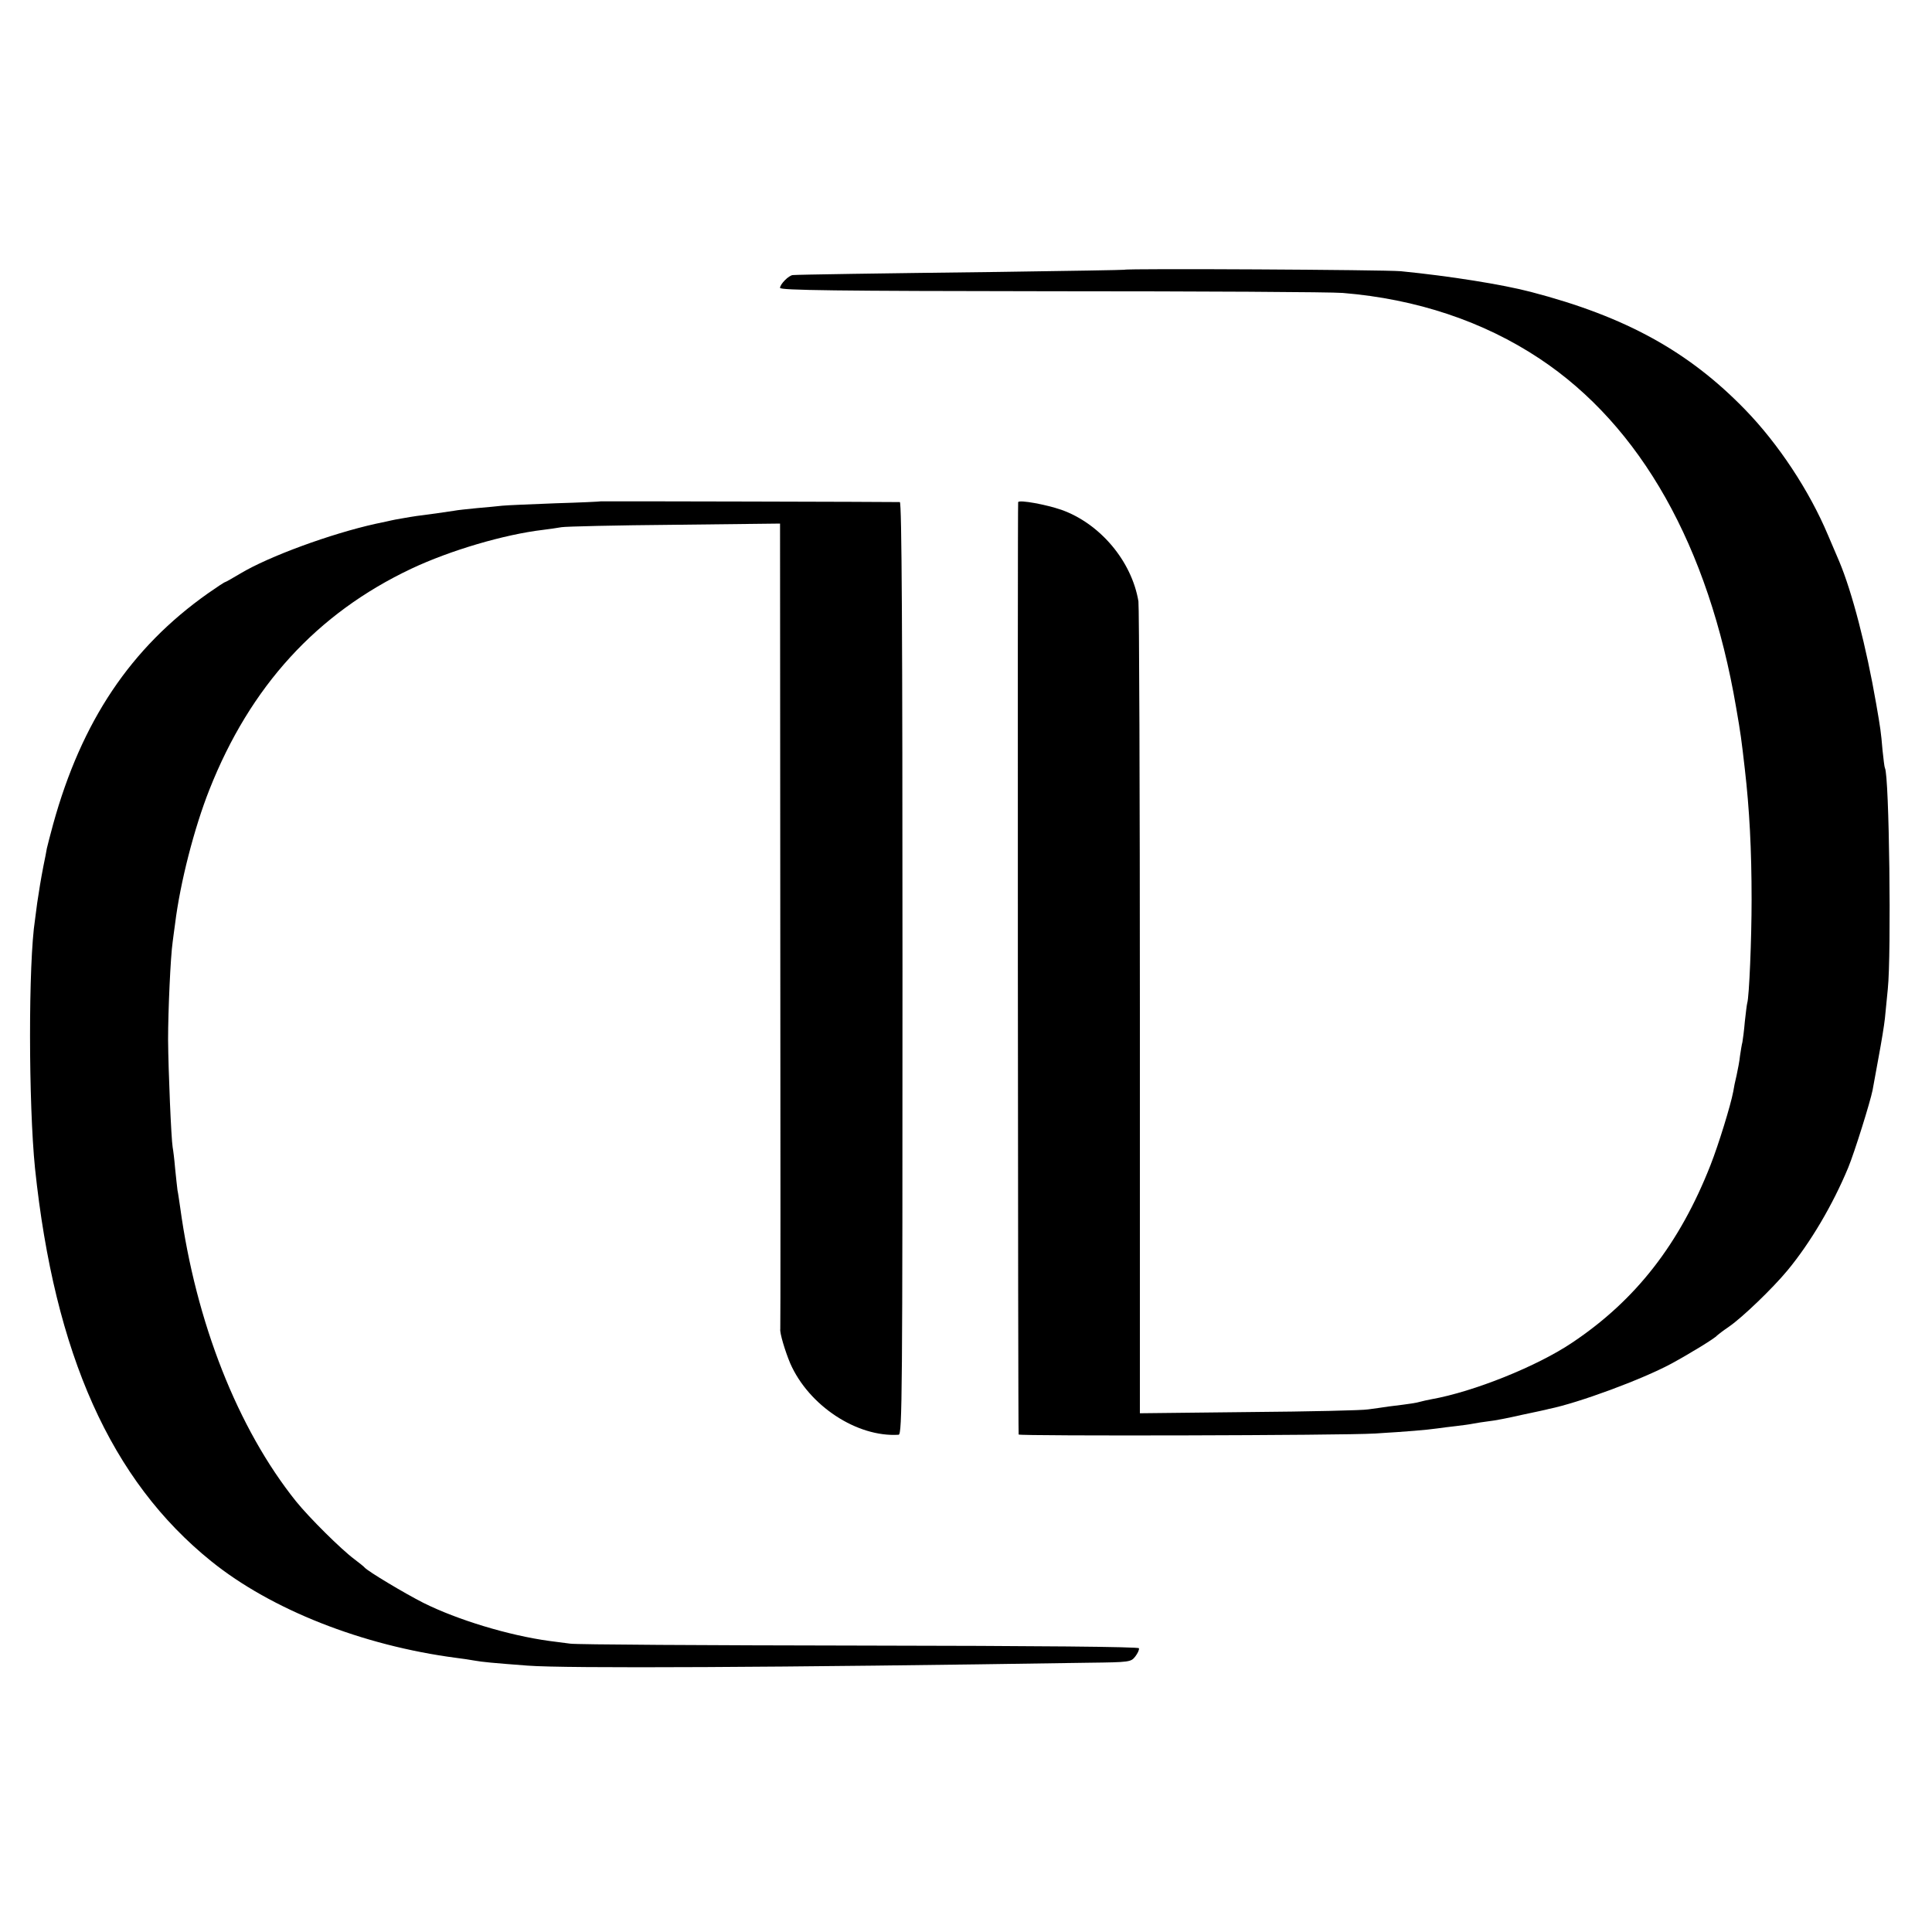
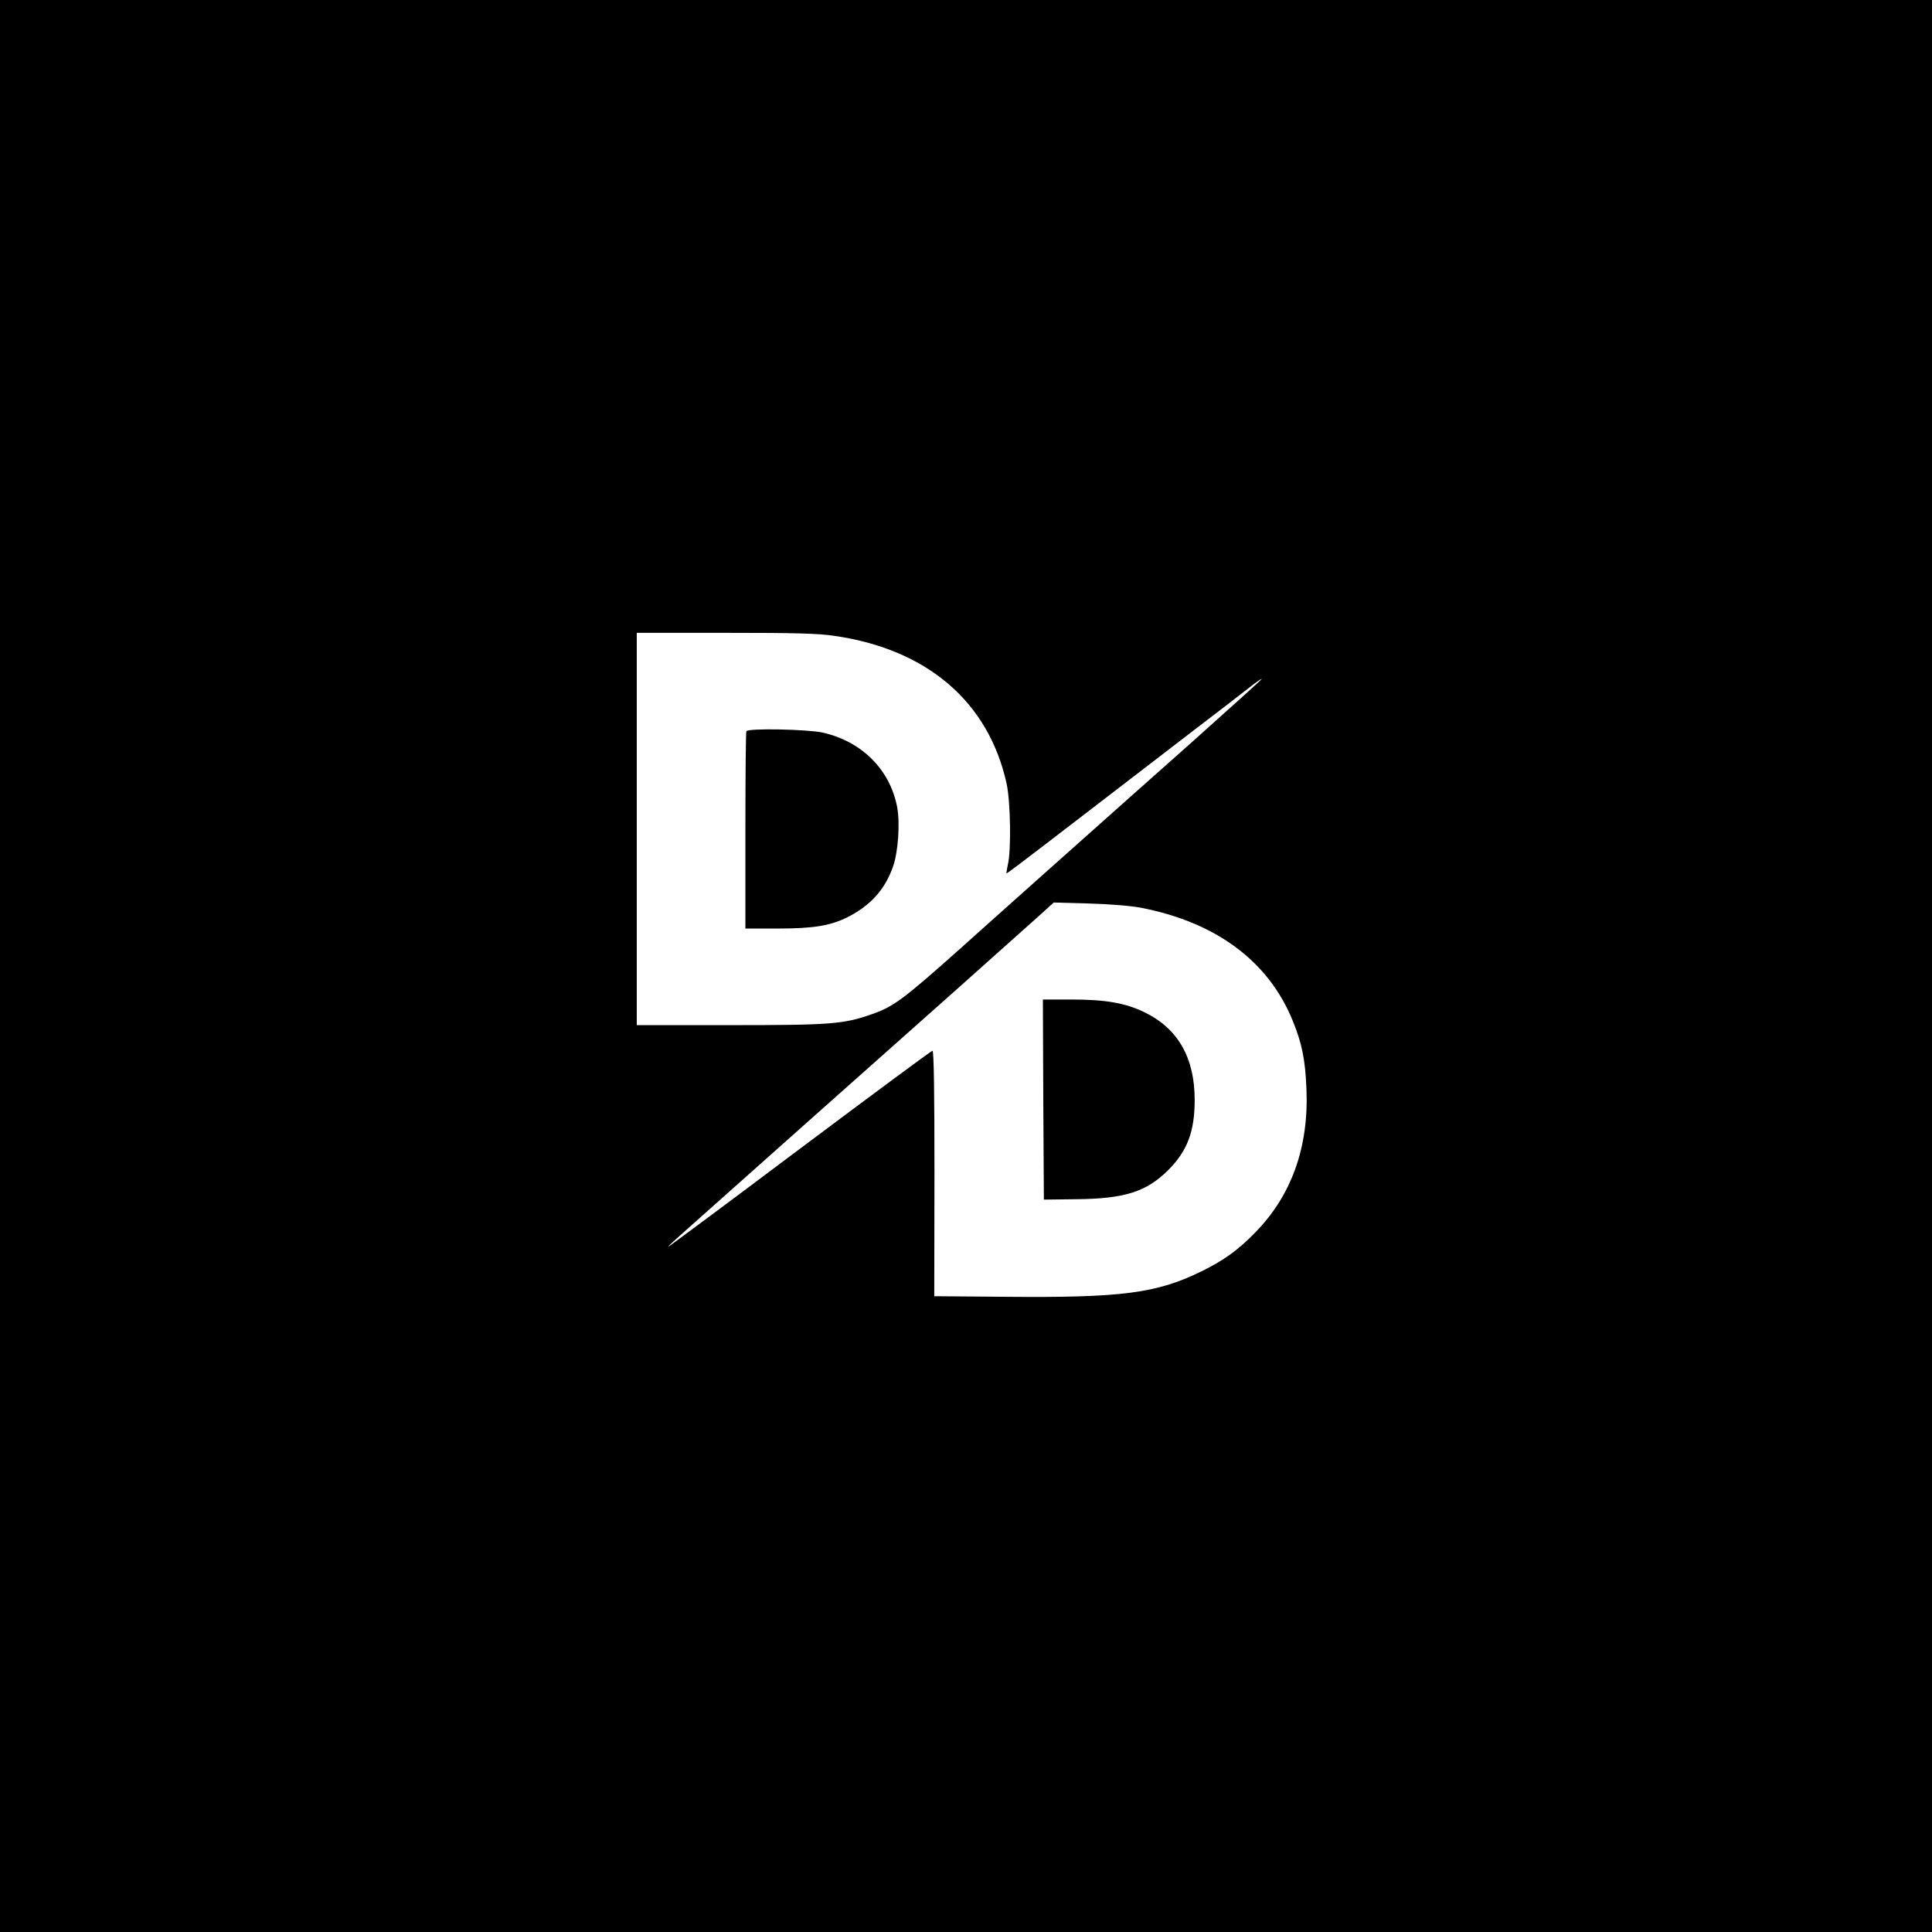
- <svg xmlns="http://www.w3.org/2000/svg" version="1.0" width="800pt" height="800pt" viewBox="0 0 800 800" preserveAspectRatio="xMidYMid meet">
-   <g transform="translate(0,800) scale(0.1,-0.1)" fill="#000000" stroke="none">
-     <path d="M4656 6883 c-1 -1 -236 -5 -522 -9 -505 -6 -826 -11 -851 -13 -17 -1 -53 -38 -53 -53 0 -10 231 -13 1123 -14 617 0 1160 -3 1207 -7 306 -25 583 -118 815 -272 419 -278 700 -776 814 -1445 19 -109 22 -133 36 -255 19 -165 28 -332 28 -540 0 -164 -10 -403 -18 -428 -2 -7 -6 -41 -10 -77 -3 -36 -8 -74 -10 -85 -3 -11 -7 -37 -10 -57 -2 -21 -9 -57 -14 -80 -6 -24 -12 -54 -14 -68 -11 -58 -61 -220 -94 -304 -128 -326 -309 -559 -572 -735 -145 -98 -409 -204 -584 -235 -15 -3 -35 -7 -45 -10 -17 -5 -41 -9 -132 -20 -25 -4 -63 -9 -85 -12 -22 -4 -244 -9 -492 -11 l-453 -5 0 1664 c0 914 -3 1679 -6 1698 -28 167 -159 322 -319 379 -64 22 -173 42 -179 32 -3 -6 -1 -3851 2 -3861 3 -7 1348 -4 1472 4 137 8 217 15 260 21 19 3 55 7 80 10 25 3 56 7 70 10 14 3 43 7 65 10 22 2 83 14 135 26 52 11 104 22 114 25 123 25 385 122 506 187 79 43 182 106 190 117 3 3 25 20 50 37 55 38 180 158 242 233 95 115 187 271 251 425 26 63 91 271 101 321 3 16 14 78 25 137 11 59 23 131 26 160 3 29 8 84 12 122 15 143 6 886 -12 915 -2 3 -6 37 -10 75 -6 73 -9 92 -26 190 -41 237 -100 464 -153 590 -7 17 -28 66 -47 110 -77 183 -205 377 -343 519 -234 241 -495 385 -886 487 -118 31 -337 66 -540 86 -65 6 -1138 12 -1144 6z" />
-     <path d="M2487 5924 c-1 -1 -85 -5 -187 -8 -102 -4 -201 -8 -220 -10 -19 -2 -67 -7 -105 -10 -39 -4 -81 -8 -95 -11 -14 -2 -47 -7 -75 -11 -78 -10 -92 -12 -137 -20 -24 -4 -45 -8 -48 -9 -3 -1 -32 -7 -65 -14 -185 -41 -442 -135 -560 -206 -32 -19 -60 -35 -62 -35 -3 0 -35 -21 -72 -47 -320 -226 -523 -529 -641 -956 -12 -43 -23 -88 -26 -100 -2 -12 -8 -44 -14 -72 -12 -62 -17 -95 -26 -154 -3 -25 -7 -56 -9 -69 -28 -179 -27 -763 0 -1030 81 -770 314 -1292 730 -1627 248 -200 625 -349 1015 -400 25 -3 58 -8 74 -11 33 -6 76 -10 221 -21 156 -12 1032 -8 2324 12 170 2 174 3 192 26 10 13 17 28 15 34 -1 6 -409 10 -1157 11 -635 1 -1174 4 -1198 8 -24 3 -62 8 -85 11 -170 23 -383 88 -523 158 -77 39 -229 130 -243 146 -3 4 -22 19 -43 35 -55 41 -186 171 -241 239 -242 302 -415 742 -480 1218 -4 25 -8 57 -11 70 -2 13 -6 55 -10 92 -3 37 -8 76 -10 86 -6 34 -18 316 -19 446 0 119 10 344 19 405 2 14 6 48 10 75 21 170 79 396 142 555 169 428 445 730 836 915 161 76 385 142 546 161 25 3 59 8 76 11 16 3 227 8 468 10 l437 5 1 -1664 c1 -914 1 -1667 0 -1671 -3 -16 20 -92 41 -142 77 -176 277 -307 449 -296 15 1 16 166 16 1931 0 1398 -3 1930 -11 1931 -20 1 -1238 4 -1239 3z" />
+ <svg xmlns="http://www.w3.org/2000/svg" version="1.0" width="980pt" height="980pt" viewBox="0 0 980 980" preserveAspectRatio="xMidYMid meet">
+   <g transform="translate(0,980) scale(0.1,-0.1)" fill="#000000" stroke="none">
+     <path d="M0 4900 l0 -4900 4900 0 4900 0 0 4900 0 4900 -4900 0 -4900 0 0 -4900z m4237 1674 c469 -69 778 -336 869 -749 20 -91 24 -342 6 -412 -5 -24 -8 -43 -6 -43 3 0 87 63 187 140 100 77 222 170 271 208 48 37 120 92 160 123 39 30 179 138 311 239 132 101 268 205 303 233 34 27 62 46 62 43 0 -3 -161 -148 -357 -323 -197 -175 -466 -414 -598 -532 -132 -118 -261 -233 -286 -255 -25 -23 -162 -144 -303 -271 -275 -245 -325 -282 -435 -320 -143 -50 -206 -55 -717 -55 l-474 0 0 995 0 995 451 0 c356 0 473 -3 556 -16z m1553 -1379 c380 -74 645 -272 767 -572 47 -115 64 -197 70 -348 12 -295 -76 -540 -262 -729 -87 -89 -160 -141 -275 -197 -224 -109 -400 -132 -978 -127 l-373 3 1 623 c0 418 -3 622 -10 622 -6 0 -309 -225 -675 -499 -366 -275 -665 -497 -665 -495 0 3 17 19 37 37 41 36 170 151 693 617 201 178 529 471 730 649 201 179 394 352 430 384 l65 59 180 -5 c106 -3 215 -12 265 -22z" />
+     <path d="M3786 6091 c-3 -5 -5 -232 -5 -505 l0 -496 162 0 c184 0 268 14 357 58 116 59 190 141 230 257 26 74 36 219 21 300 -36 191 -179 334 -378 379 -78 17 -377 23 -387 7z" />
+     <path d="M5292 4223 l3 -508 160 2 c248 2 360 37 471 148 96 96 134 195 134 355 0 214 -84 362 -254 445 -96 47 -197 65 -372 65 l-144 0 2 -507z" />
  </g>
</svg>
